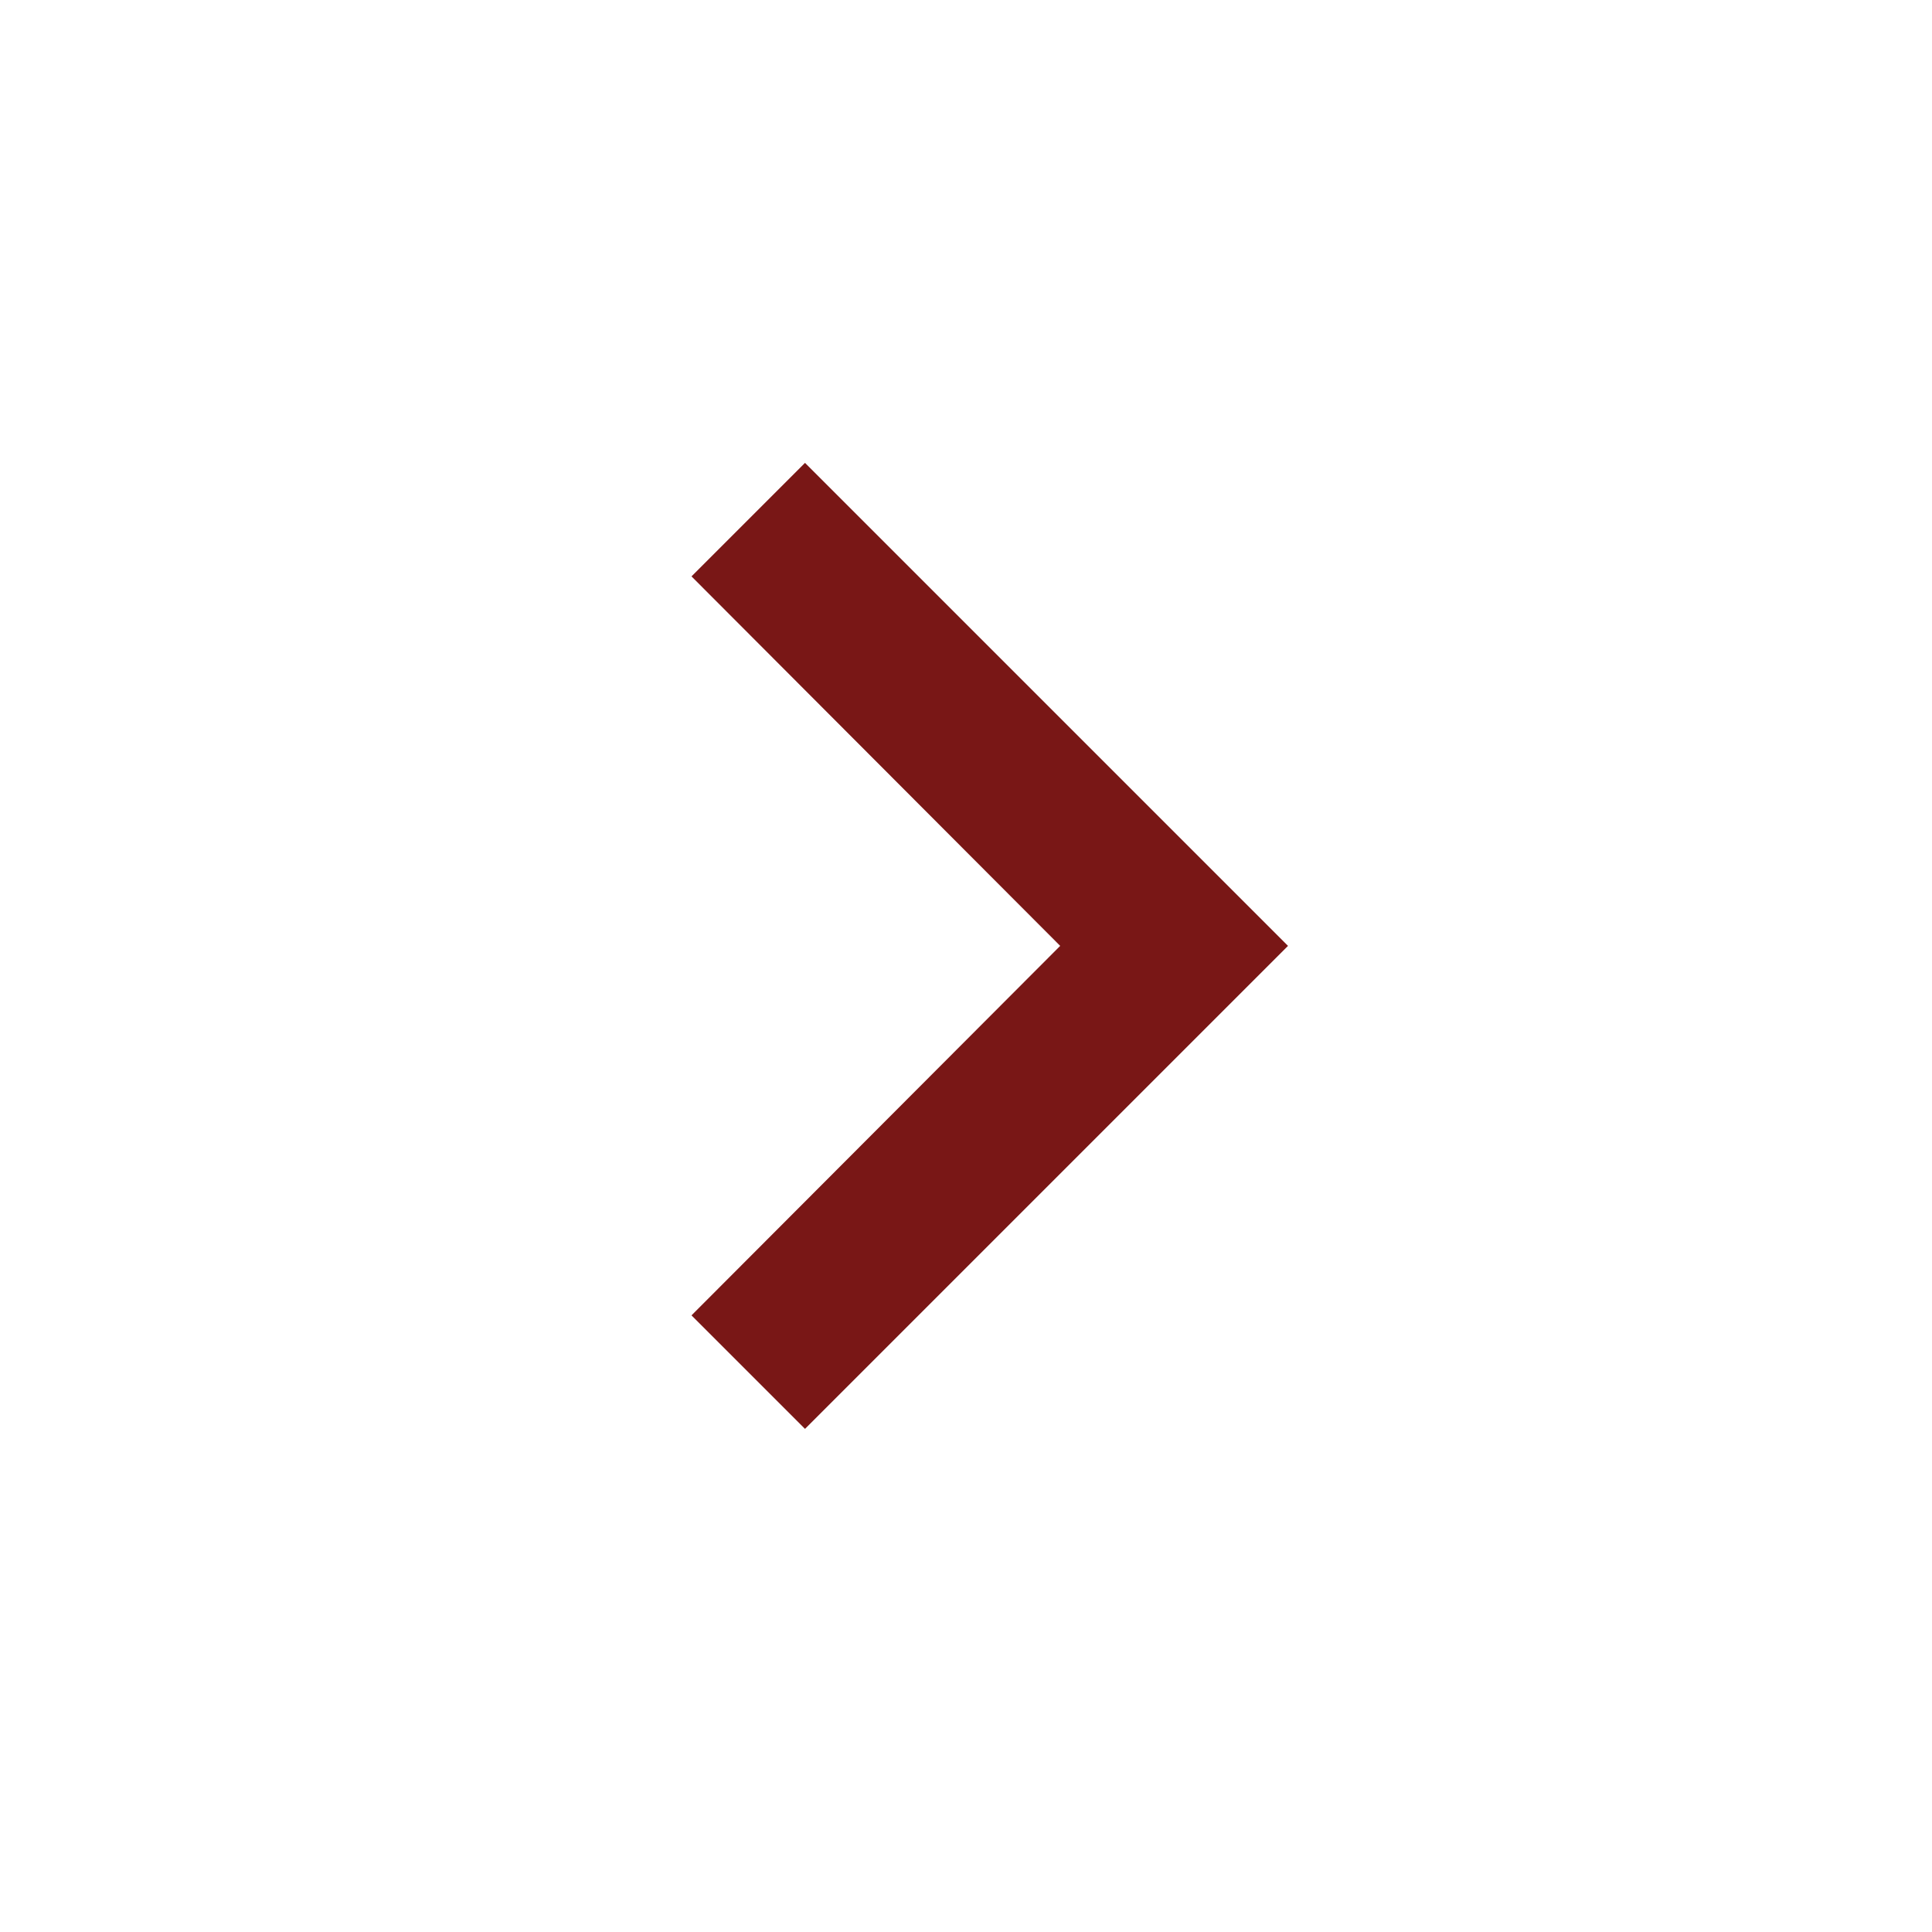
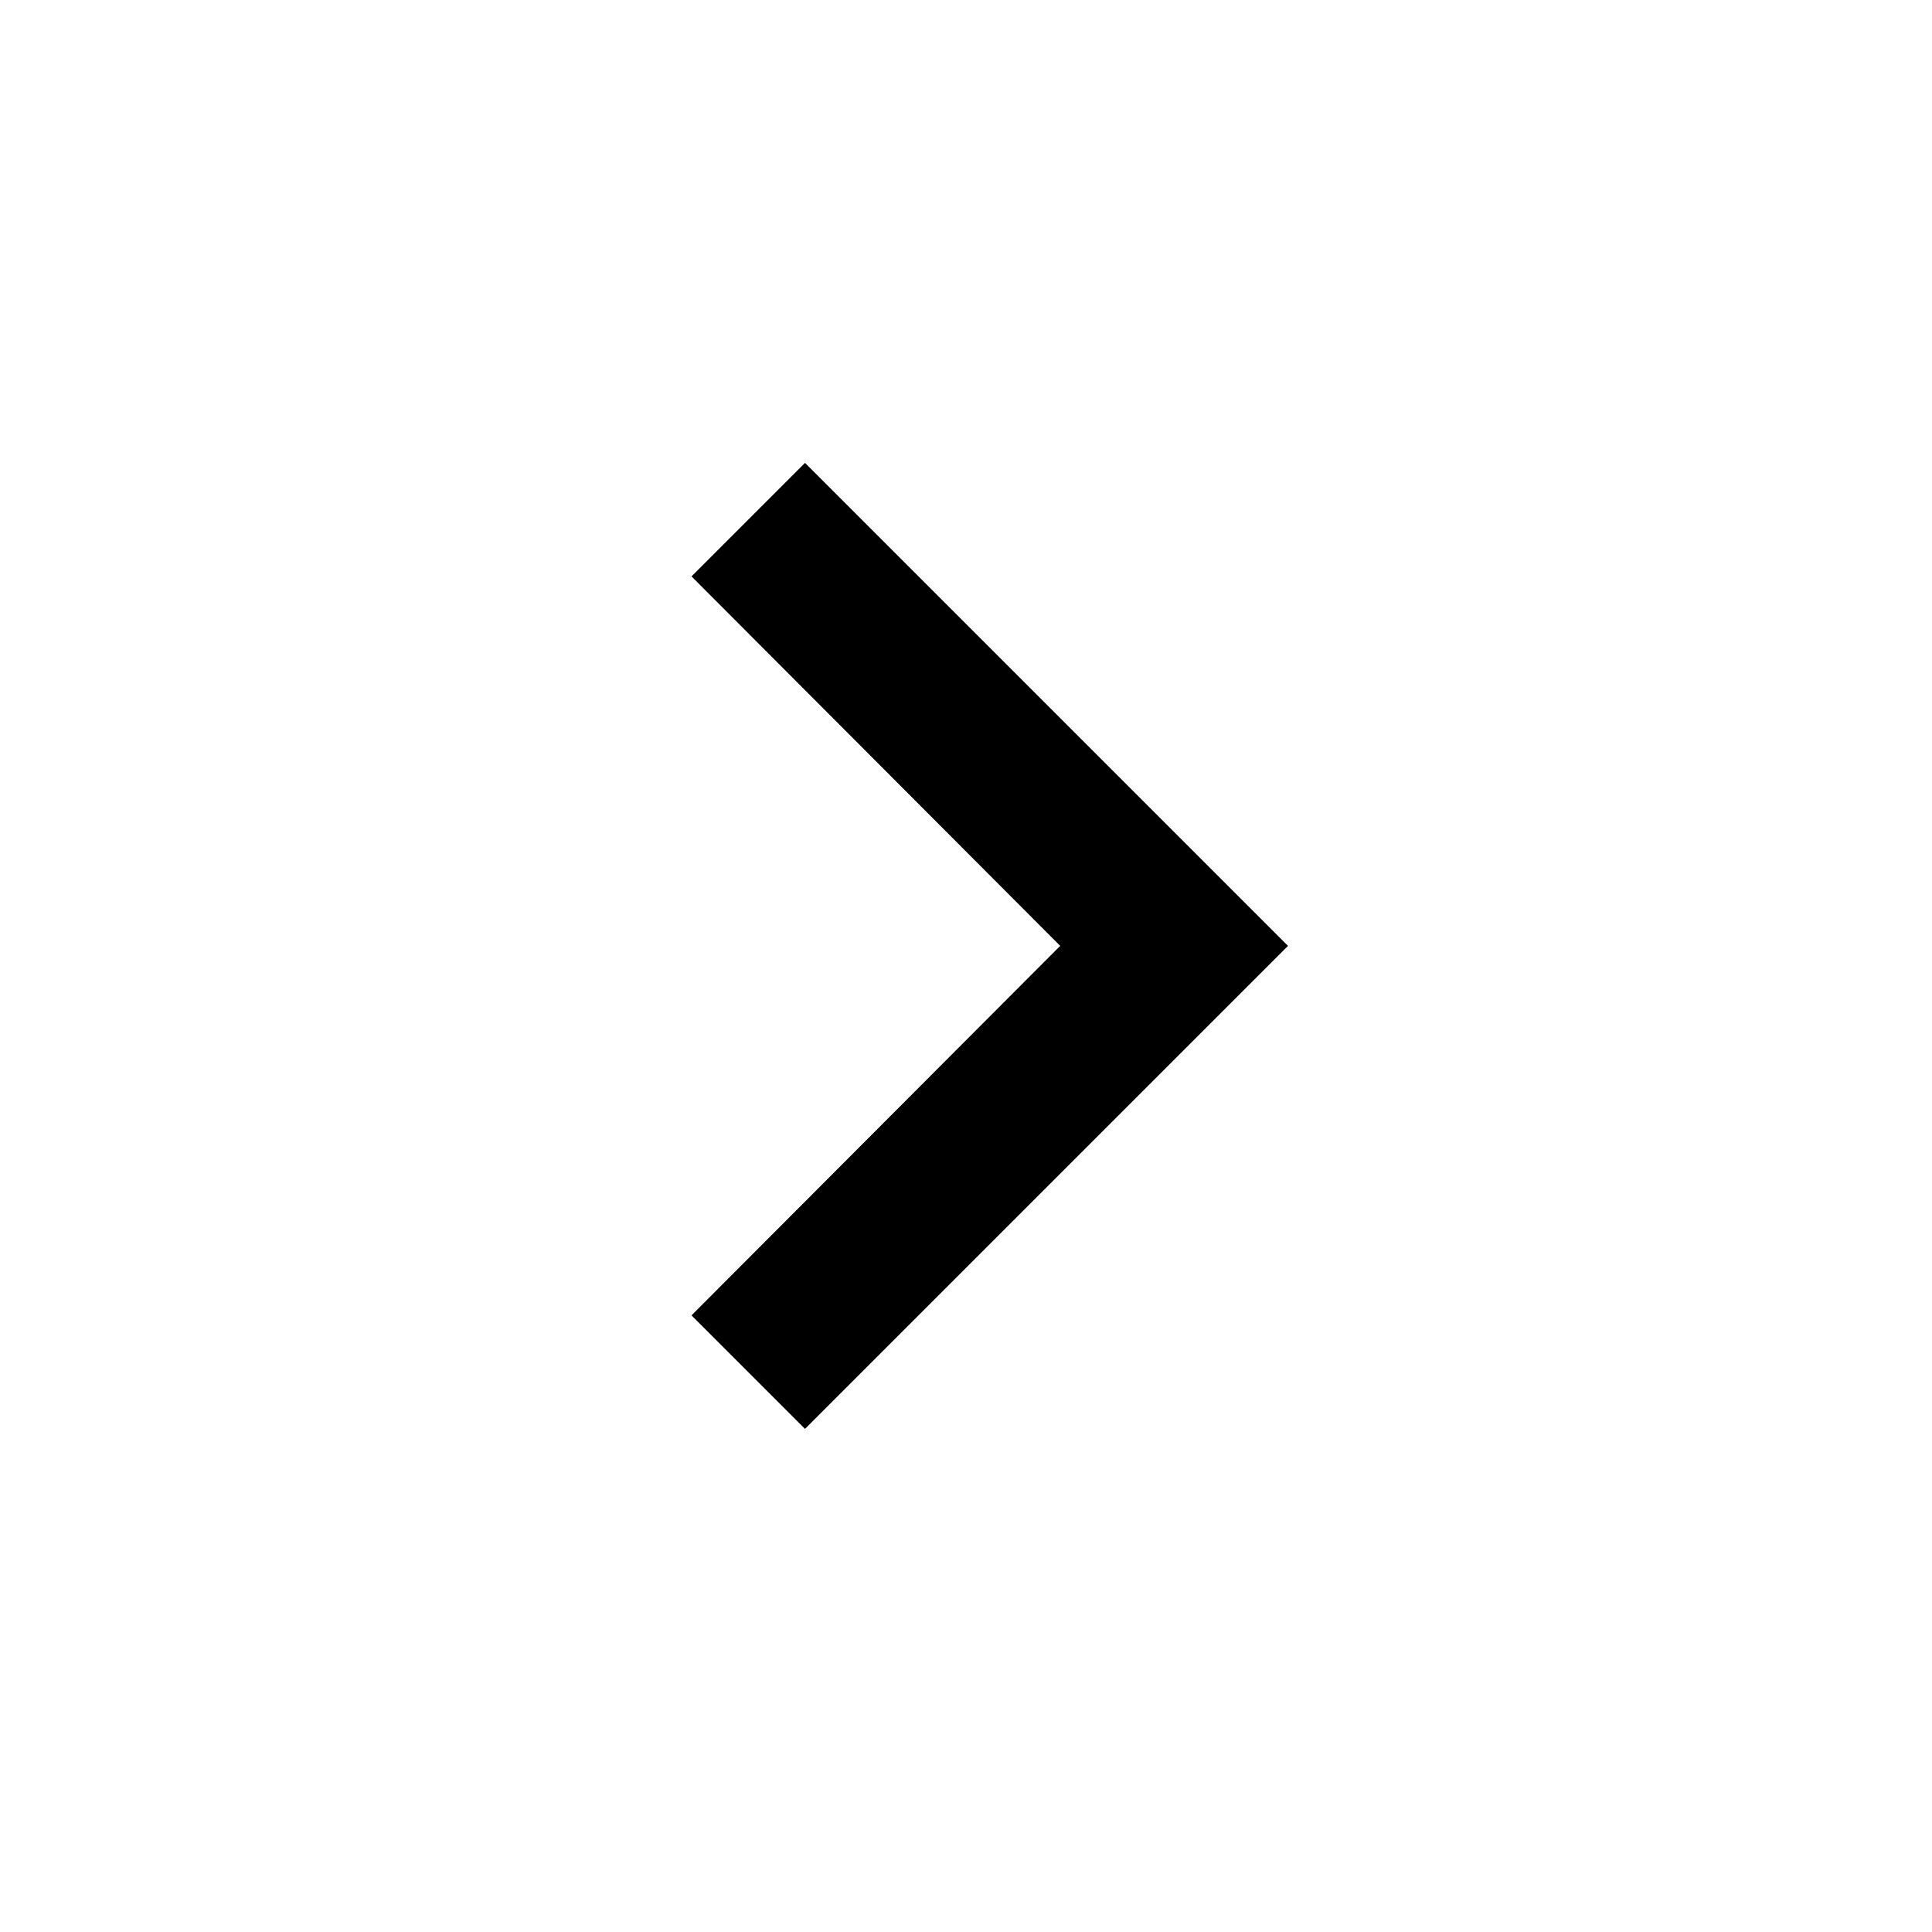
- <svg xmlns="http://www.w3.org/2000/svg" fill="#791716" height="48" viewBox="0 0 24 24" width="48">
+ <svg xmlns="http://www.w3.org/2000/svg" fill="#000000" height="48" viewBox="0 0 24 24" width="48">
  <path d="M8.59 16.34l4.58-4.59-4.58-4.59L10 5.75l6 6-6 6z" />
  <path d="M0-.25h24v24H0z" fill="none" />
</svg>
